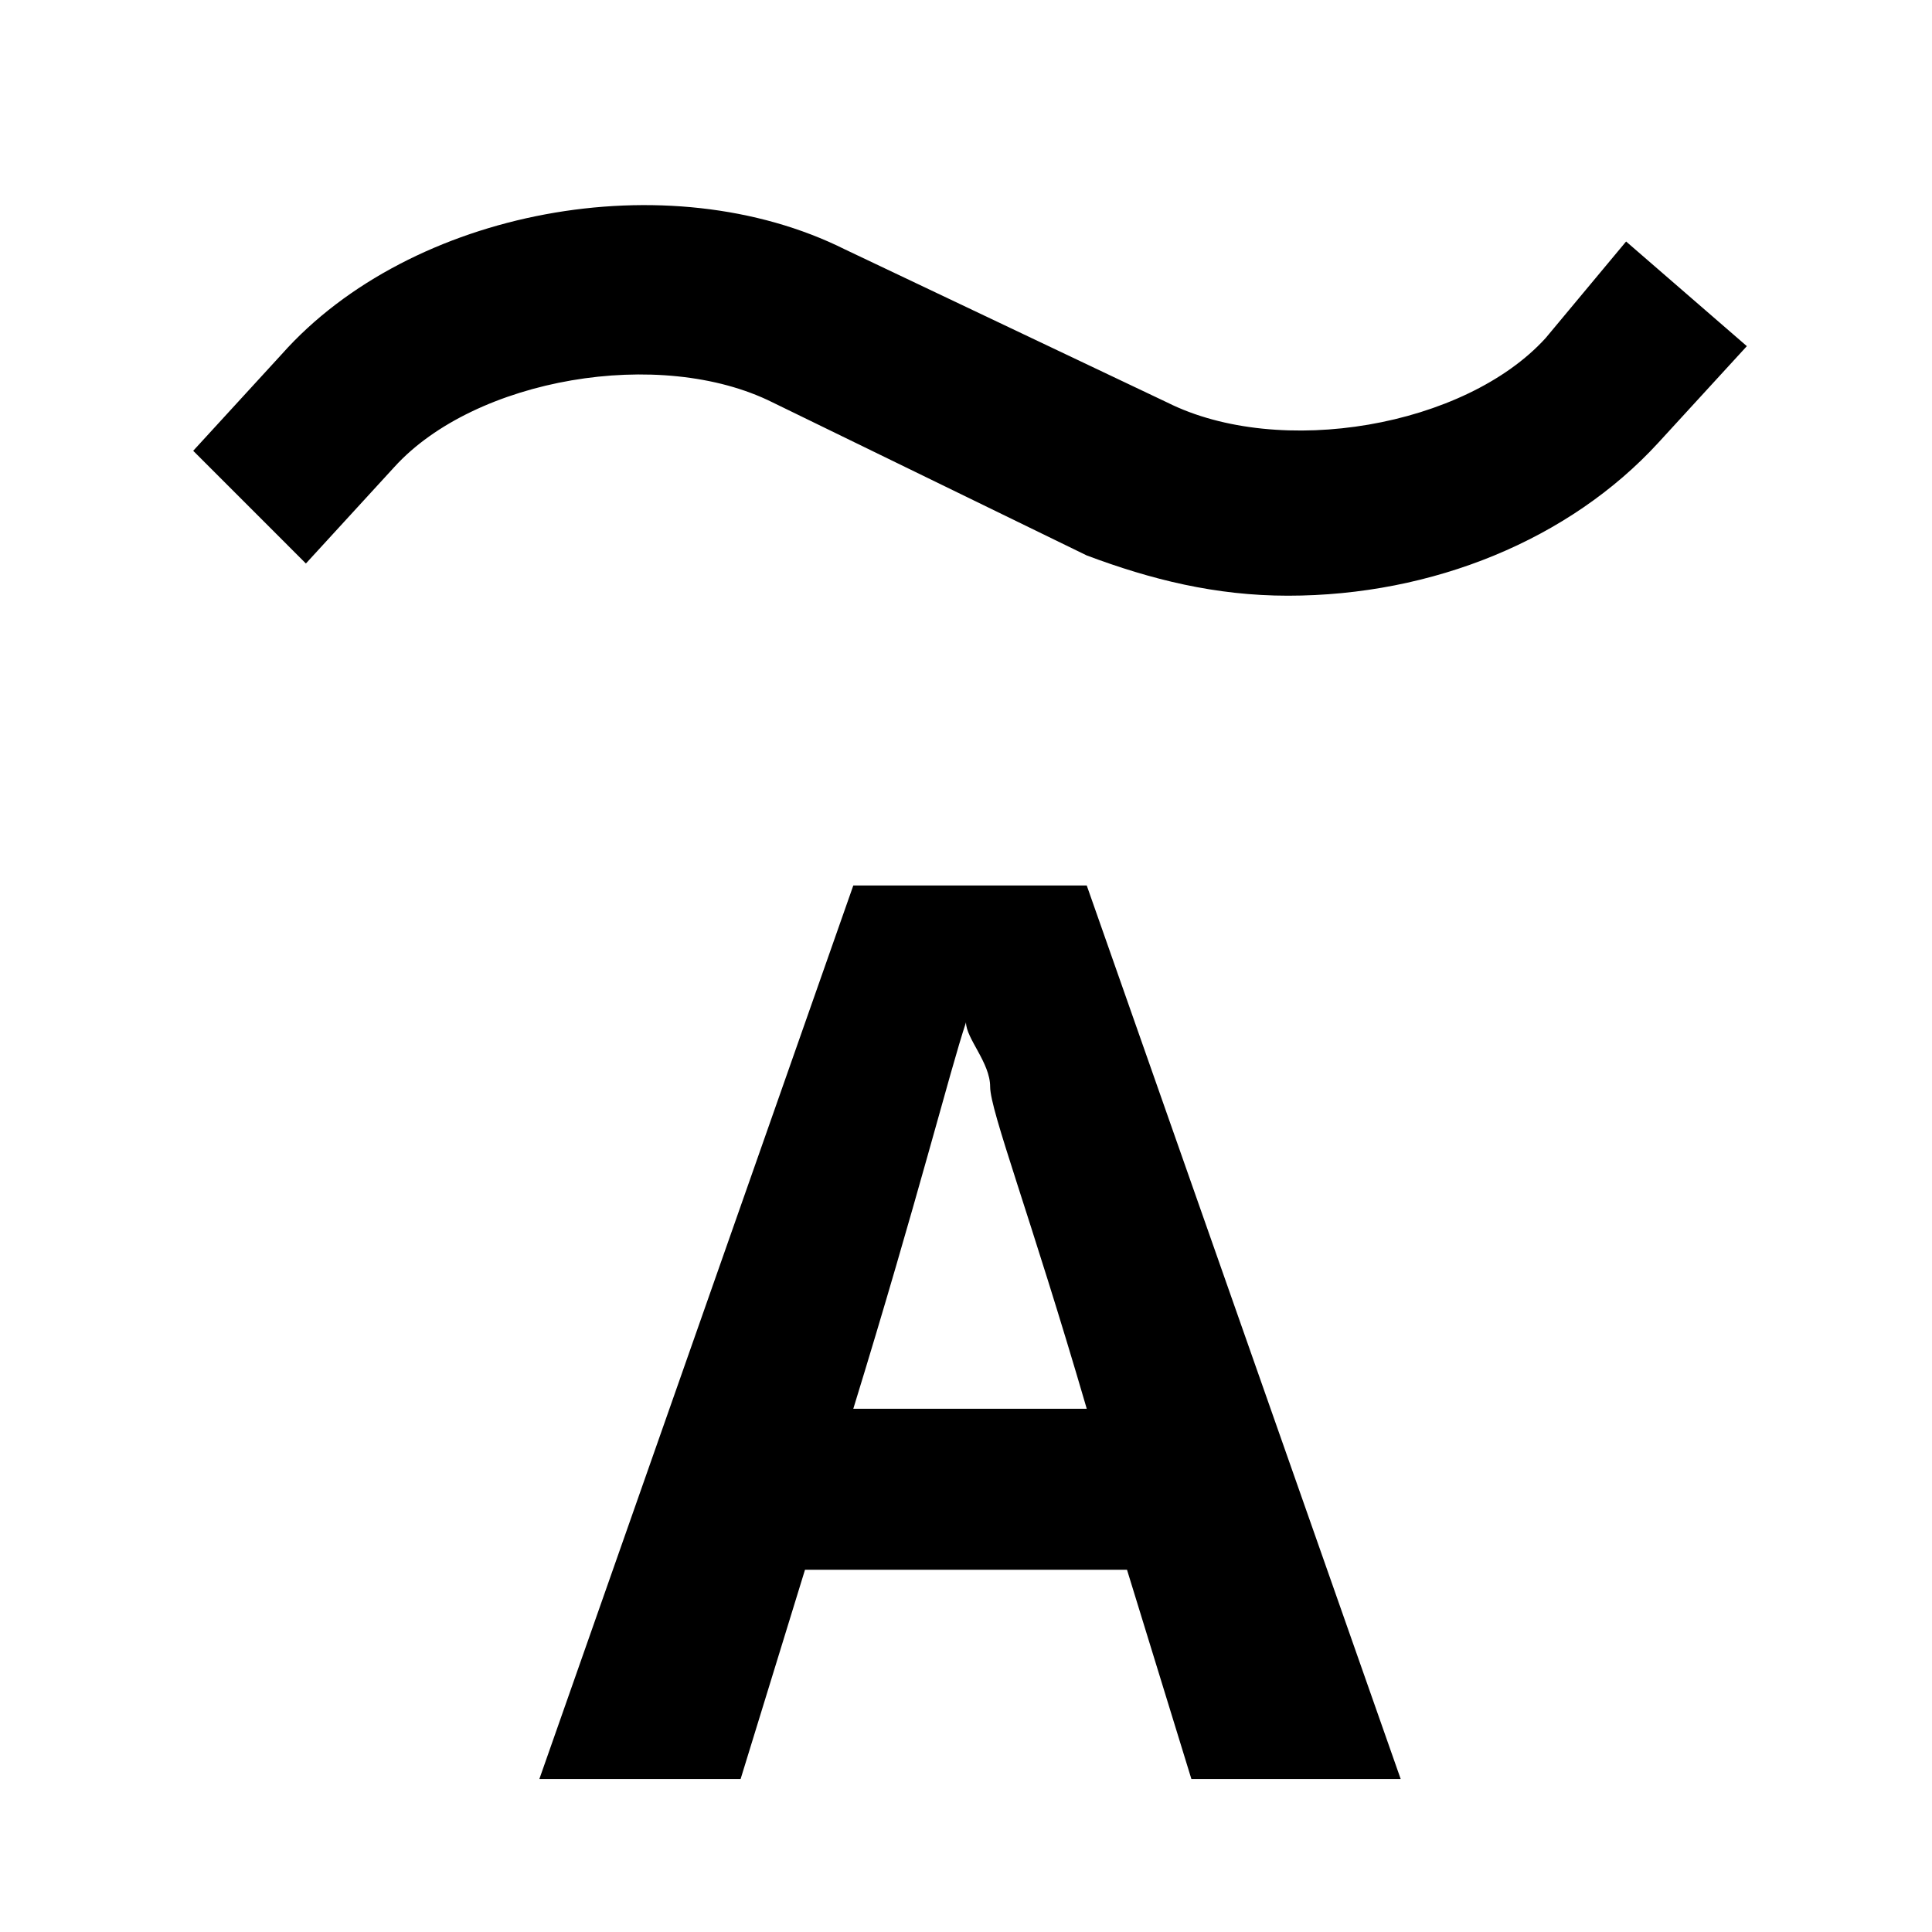
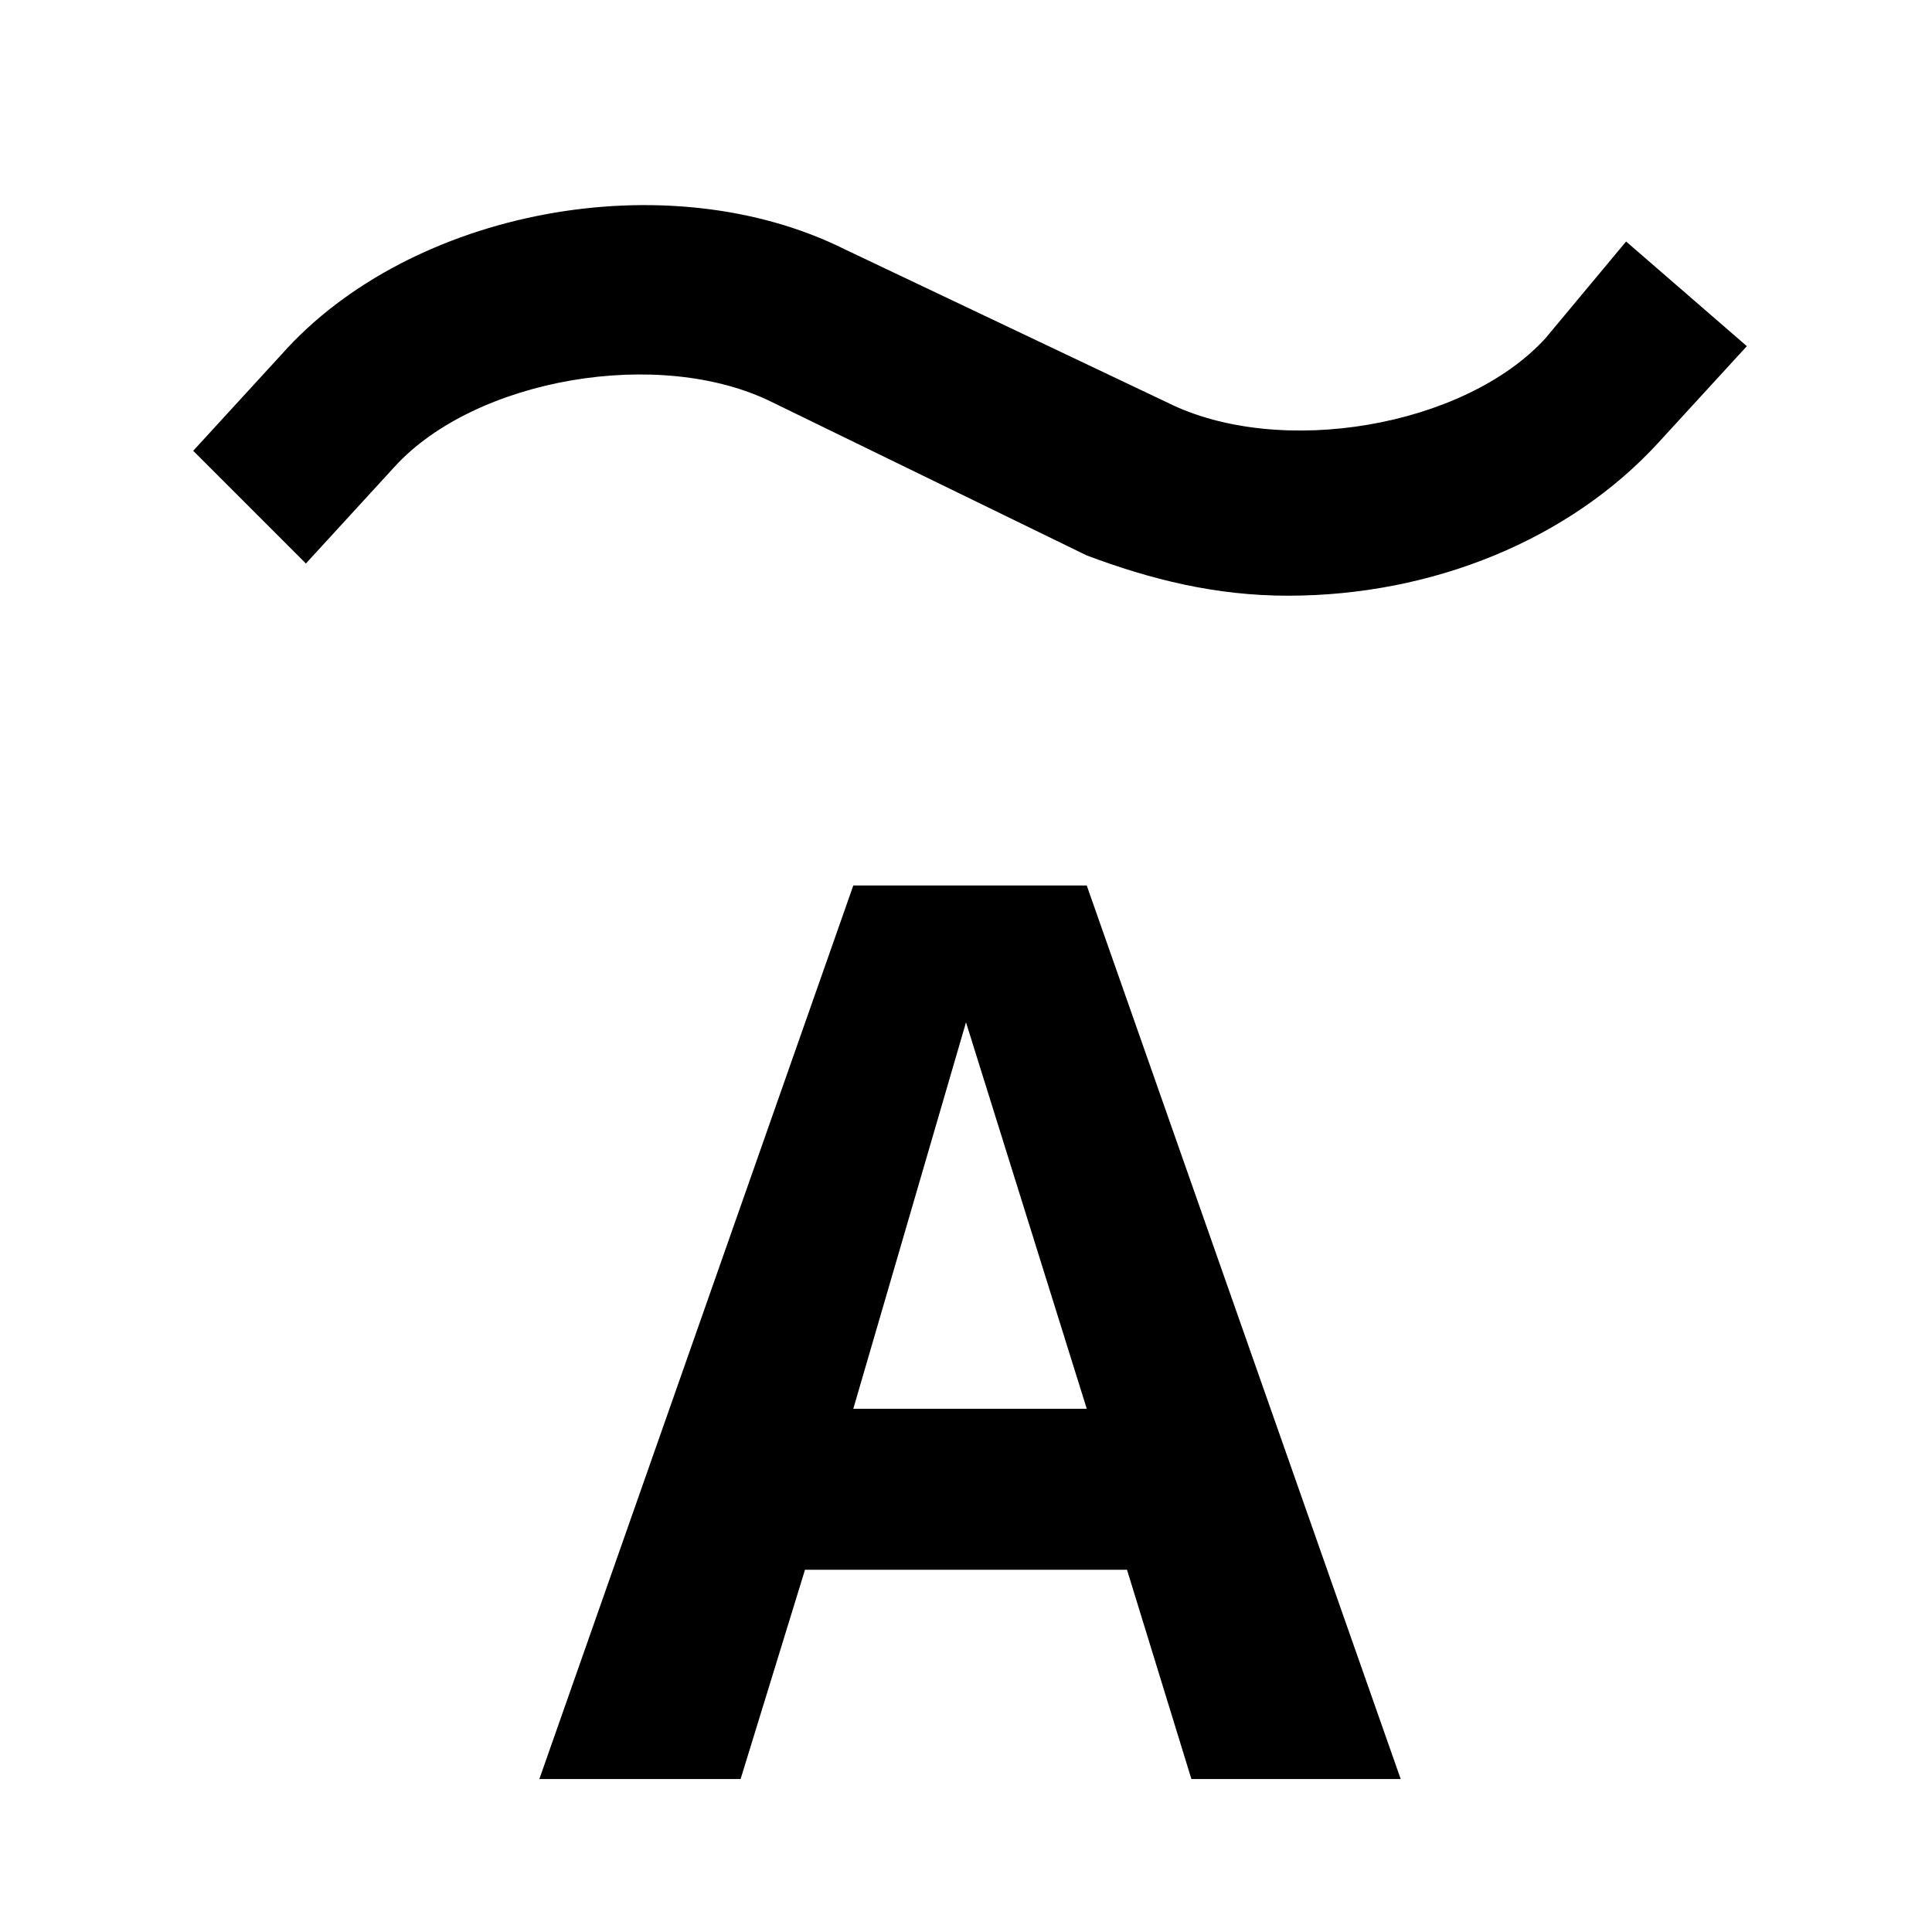
<svg xmlns="http://www.w3.org/2000/svg" width="24" height="24" viewBox="0 0 24 24">
-   <path d="M16 7.4c-.9 0-1.7-.2-2.5-.5L9.6 5c-1.4-.7-3.7-.3-4.7.8L3.8 7 2.4 5.6l1.1-1.2c1.6-1.8 4.8-2.4 7-1.3l4 1.9c1.4.7 3.7.3 4.7-.8l1-1.2 1.5 1.3-1.1 1.2c-1.1 1.2-2.8 1.9-4.6 1.9zM14.8 22.1l-.8-2.6h-4l-.8 2.6H6.7L10.6 11h2.9l3.9 11.1h-2.6zm-1.3-4.6c-.7-2.4-1.2-3.7-1.2-4 0-.3-.3-.6-.3-.8-.2.6-.6 2.2-1.4 4.8h2.9z" />
+   <path d="M16 7.4c-.9 0-1.7-.2-2.5-.5L9.6 5c-1.4-.7-3.7-.3-4.7.8L3.8 7 2.4 5.6l1.1-1.2c1.6-1.8 4.8-2.4 7-1.3l4 1.9c1.4.7 3.7.3 4.7-.8l1-1.2 1.5 1.3-1.1 1.2c-1.1 1.2-2.8 1.9-4.6 1.9zm-1.2 14.7l-.8-2.6h-4l-.8 2.6H6.7L10.6 11h2.9l3.9 11.1h-2.6zm-1.3-4.6L12 12.7l-1.4 4.8h2.9z" />
</svg>
